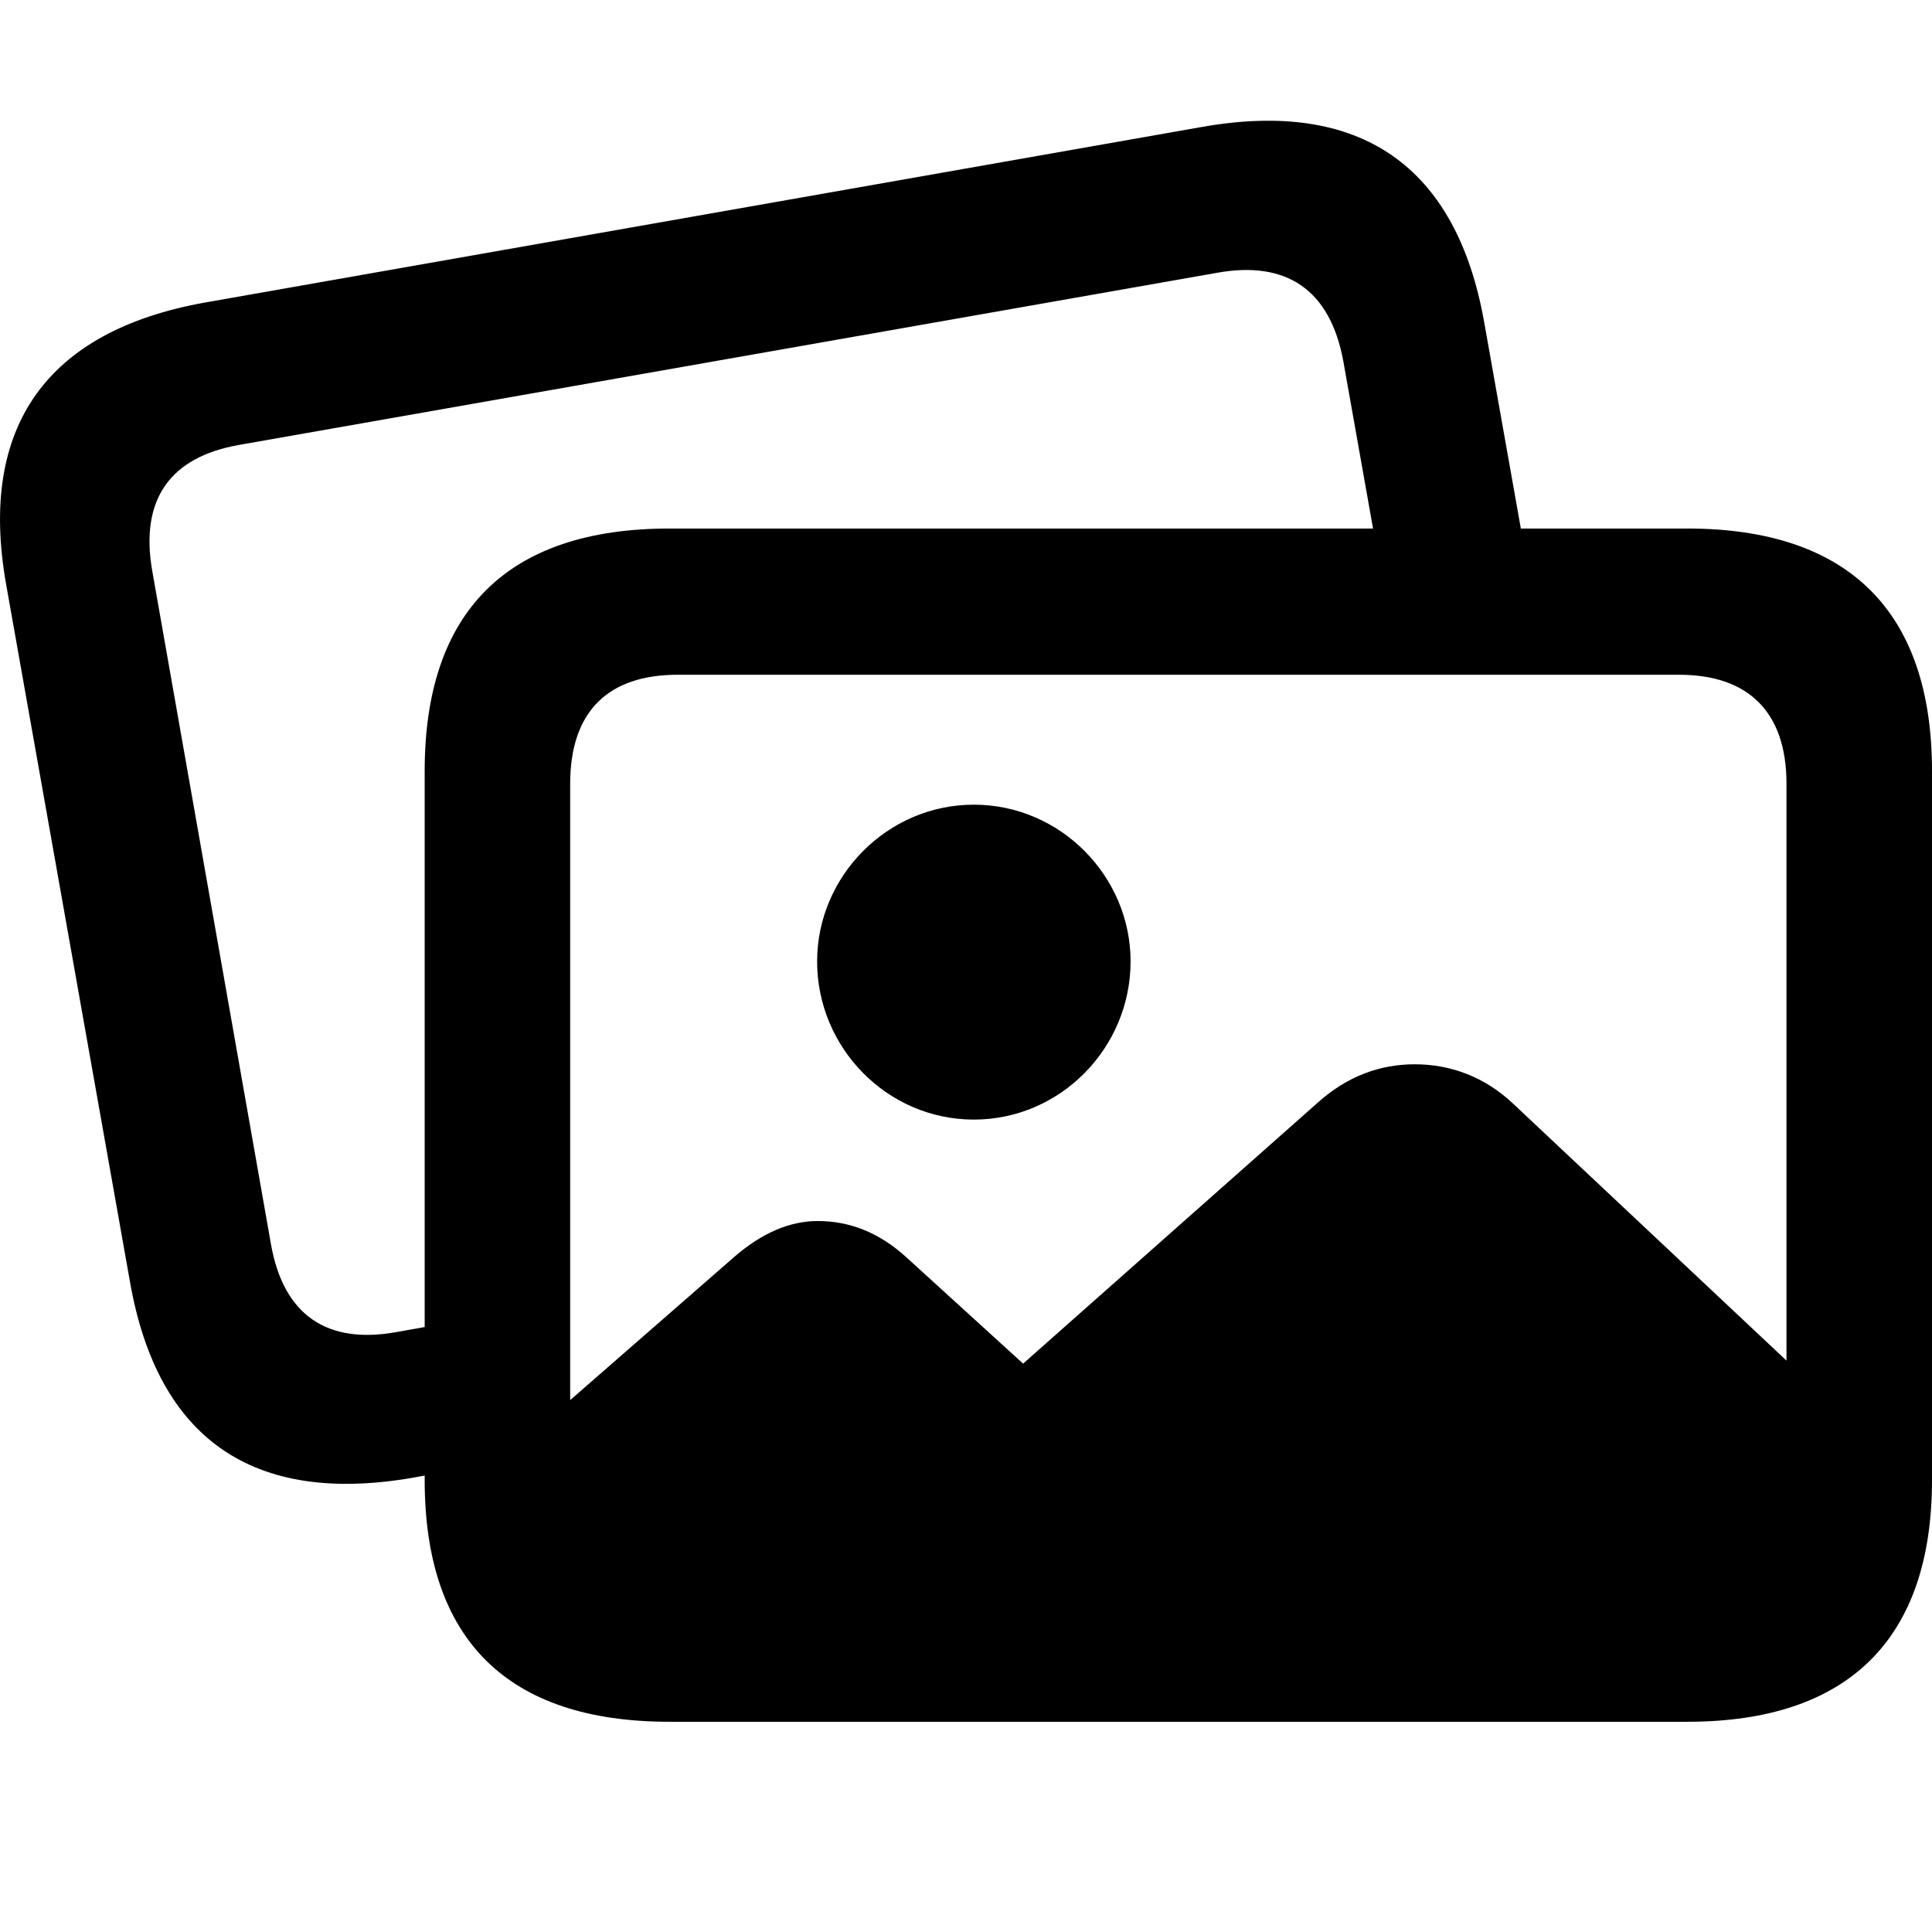
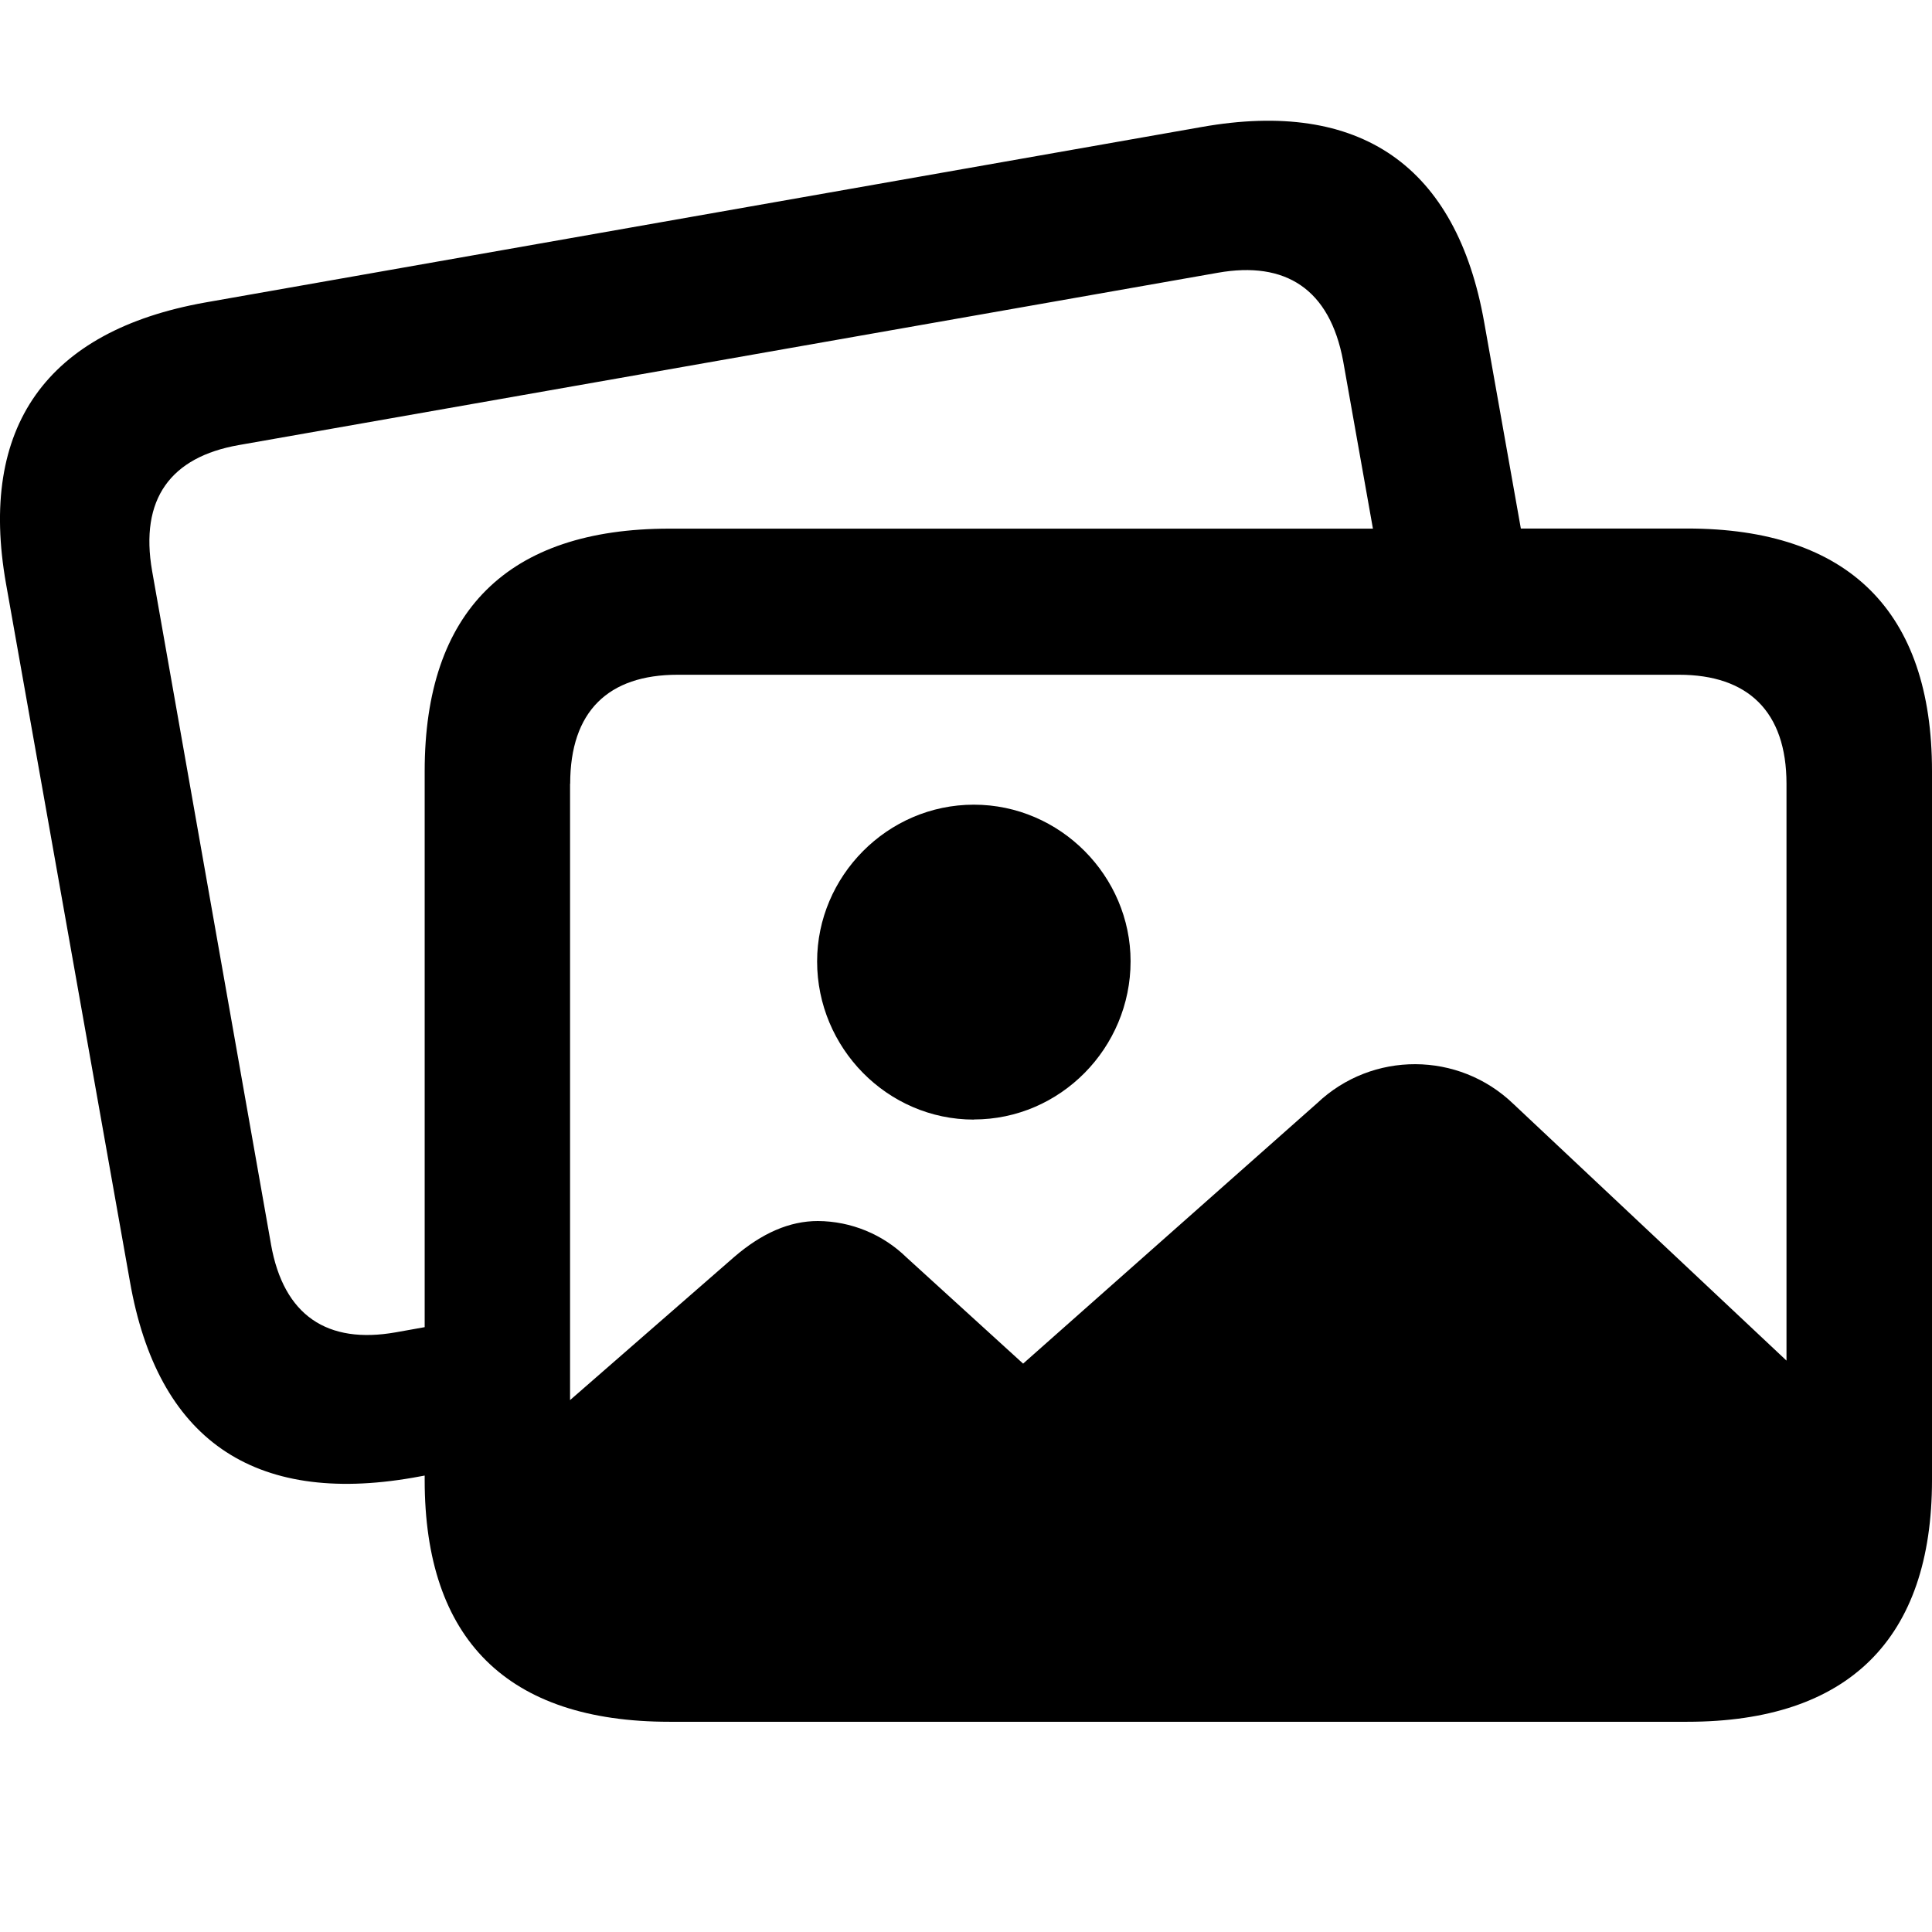
- <svg xmlns="http://www.w3.org/2000/svg" width="16px" height="16px" viewBox="0 0 16 16" version="1.1">
-   <g id="icon" stroke="none" stroke-width="1" fill="none" fill-rule="evenodd">
-     <g id="􀣵" transform="translate(0, 1)" fill="#000000" fill-rule="nonzero">
-       <path d="M1.076,9.613 C1.304,10.917 2.095,11.467 3.418,11.238 L3.517,11.22 L3.517,11.257 C3.517,12.579 4.203,13.259 5.544,13.259 L13.973,13.259 C15.308,13.259 16,12.573 16,11.257 L16,5.386 C16,4.063 15.308,3.377 13.973,3.377 L12.595,3.377 L12.292,1.672 C12.063,0.374 11.266,-0.182 9.95,0.052 L1.7,1.505 C0.383,1.74 -0.179,2.537 0.05,3.835 L1.076,9.613 Z M2.244,9.304 L1.261,3.729 C1.156,3.13 1.415,2.784 1.978,2.685 L10.086,1.258 C10.648,1.159 11.013,1.393 11.124,1.987 L11.371,3.377 L5.544,3.377 C4.203,3.377 3.517,4.063 3.517,5.386 L3.517,9.99 L3.276,10.033 C2.713,10.132 2.349,9.897 2.244,9.304 Z M4.722,5.491 C4.722,4.891 5.037,4.588 5.612,4.588 L13.905,4.588 C14.474,4.588 14.795,4.891 14.795,5.491 L14.795,10.268 L12.533,8.142 C12.298,7.919 12.014,7.814 11.717,7.814 C11.427,7.814 11.155,7.913 10.908,8.136 L8.473,10.293 L7.509,9.415 C7.28,9.205 7.033,9.112 6.773,9.112 C6.539,9.112 6.31,9.211 6.081,9.409 L4.722,10.595 L4.722,5.491 Z M8.065,8.272 C8.782,8.272 9.363,7.678 9.363,6.962 C9.363,6.257 8.782,5.664 8.065,5.664 C7.348,5.664 6.767,6.257 6.767,6.962 C6.767,7.678 7.348,8.272 8.065,8.272 Z" id="Shape" />
-     </g>
-   </g>
+ <svg xmlns="http://www.w3.org/2000/svg" width="16" height="16">
+   <path d="M1.076 10.613c.228 1.304 1.02 1.854 2.342 1.625l.099-.018v.037c0 1.322.686 2.002 2.027 2.002h8.429c1.335 0 2.027-.686 2.027-2.002V6.386c0-1.323-.692-2.009-2.027-2.009h-1.378l-.303-1.705c-.229-1.298-1.026-1.854-2.342-1.62L1.7 2.505C.383 2.74-.18 3.537.05 4.835l1.026 5.778Zm1.168-.31L1.26 4.73c-.105-.599.154-.945.717-1.044l8.108-1.427c.562-.1.927.135 1.038.729l.247 1.39H5.544c-1.341 0-2.027.686-2.027 2.009v4.604l-.241.043c-.563.099-.927-.136-1.032-.73Zm2.478-3.812c0-.6.315-.903.89-.903h8.293c.569 0 .89.303.89.903v4.777l-2.262-2.126a1.176 1.176 0 0 0-1.625-.006l-2.435 2.157-.964-.878a1.06 1.06 0 0 0-.736-.303c-.234 0-.463.1-.692.297l-1.36 1.186V6.491Zm3.343 2.78c.717 0 1.298-.593 1.298-1.31 0-.704-.581-1.297-1.298-1.297-.717 0-1.298.593-1.298 1.298 0 .716.581 1.31 1.298 1.31Z" />
</svg>
